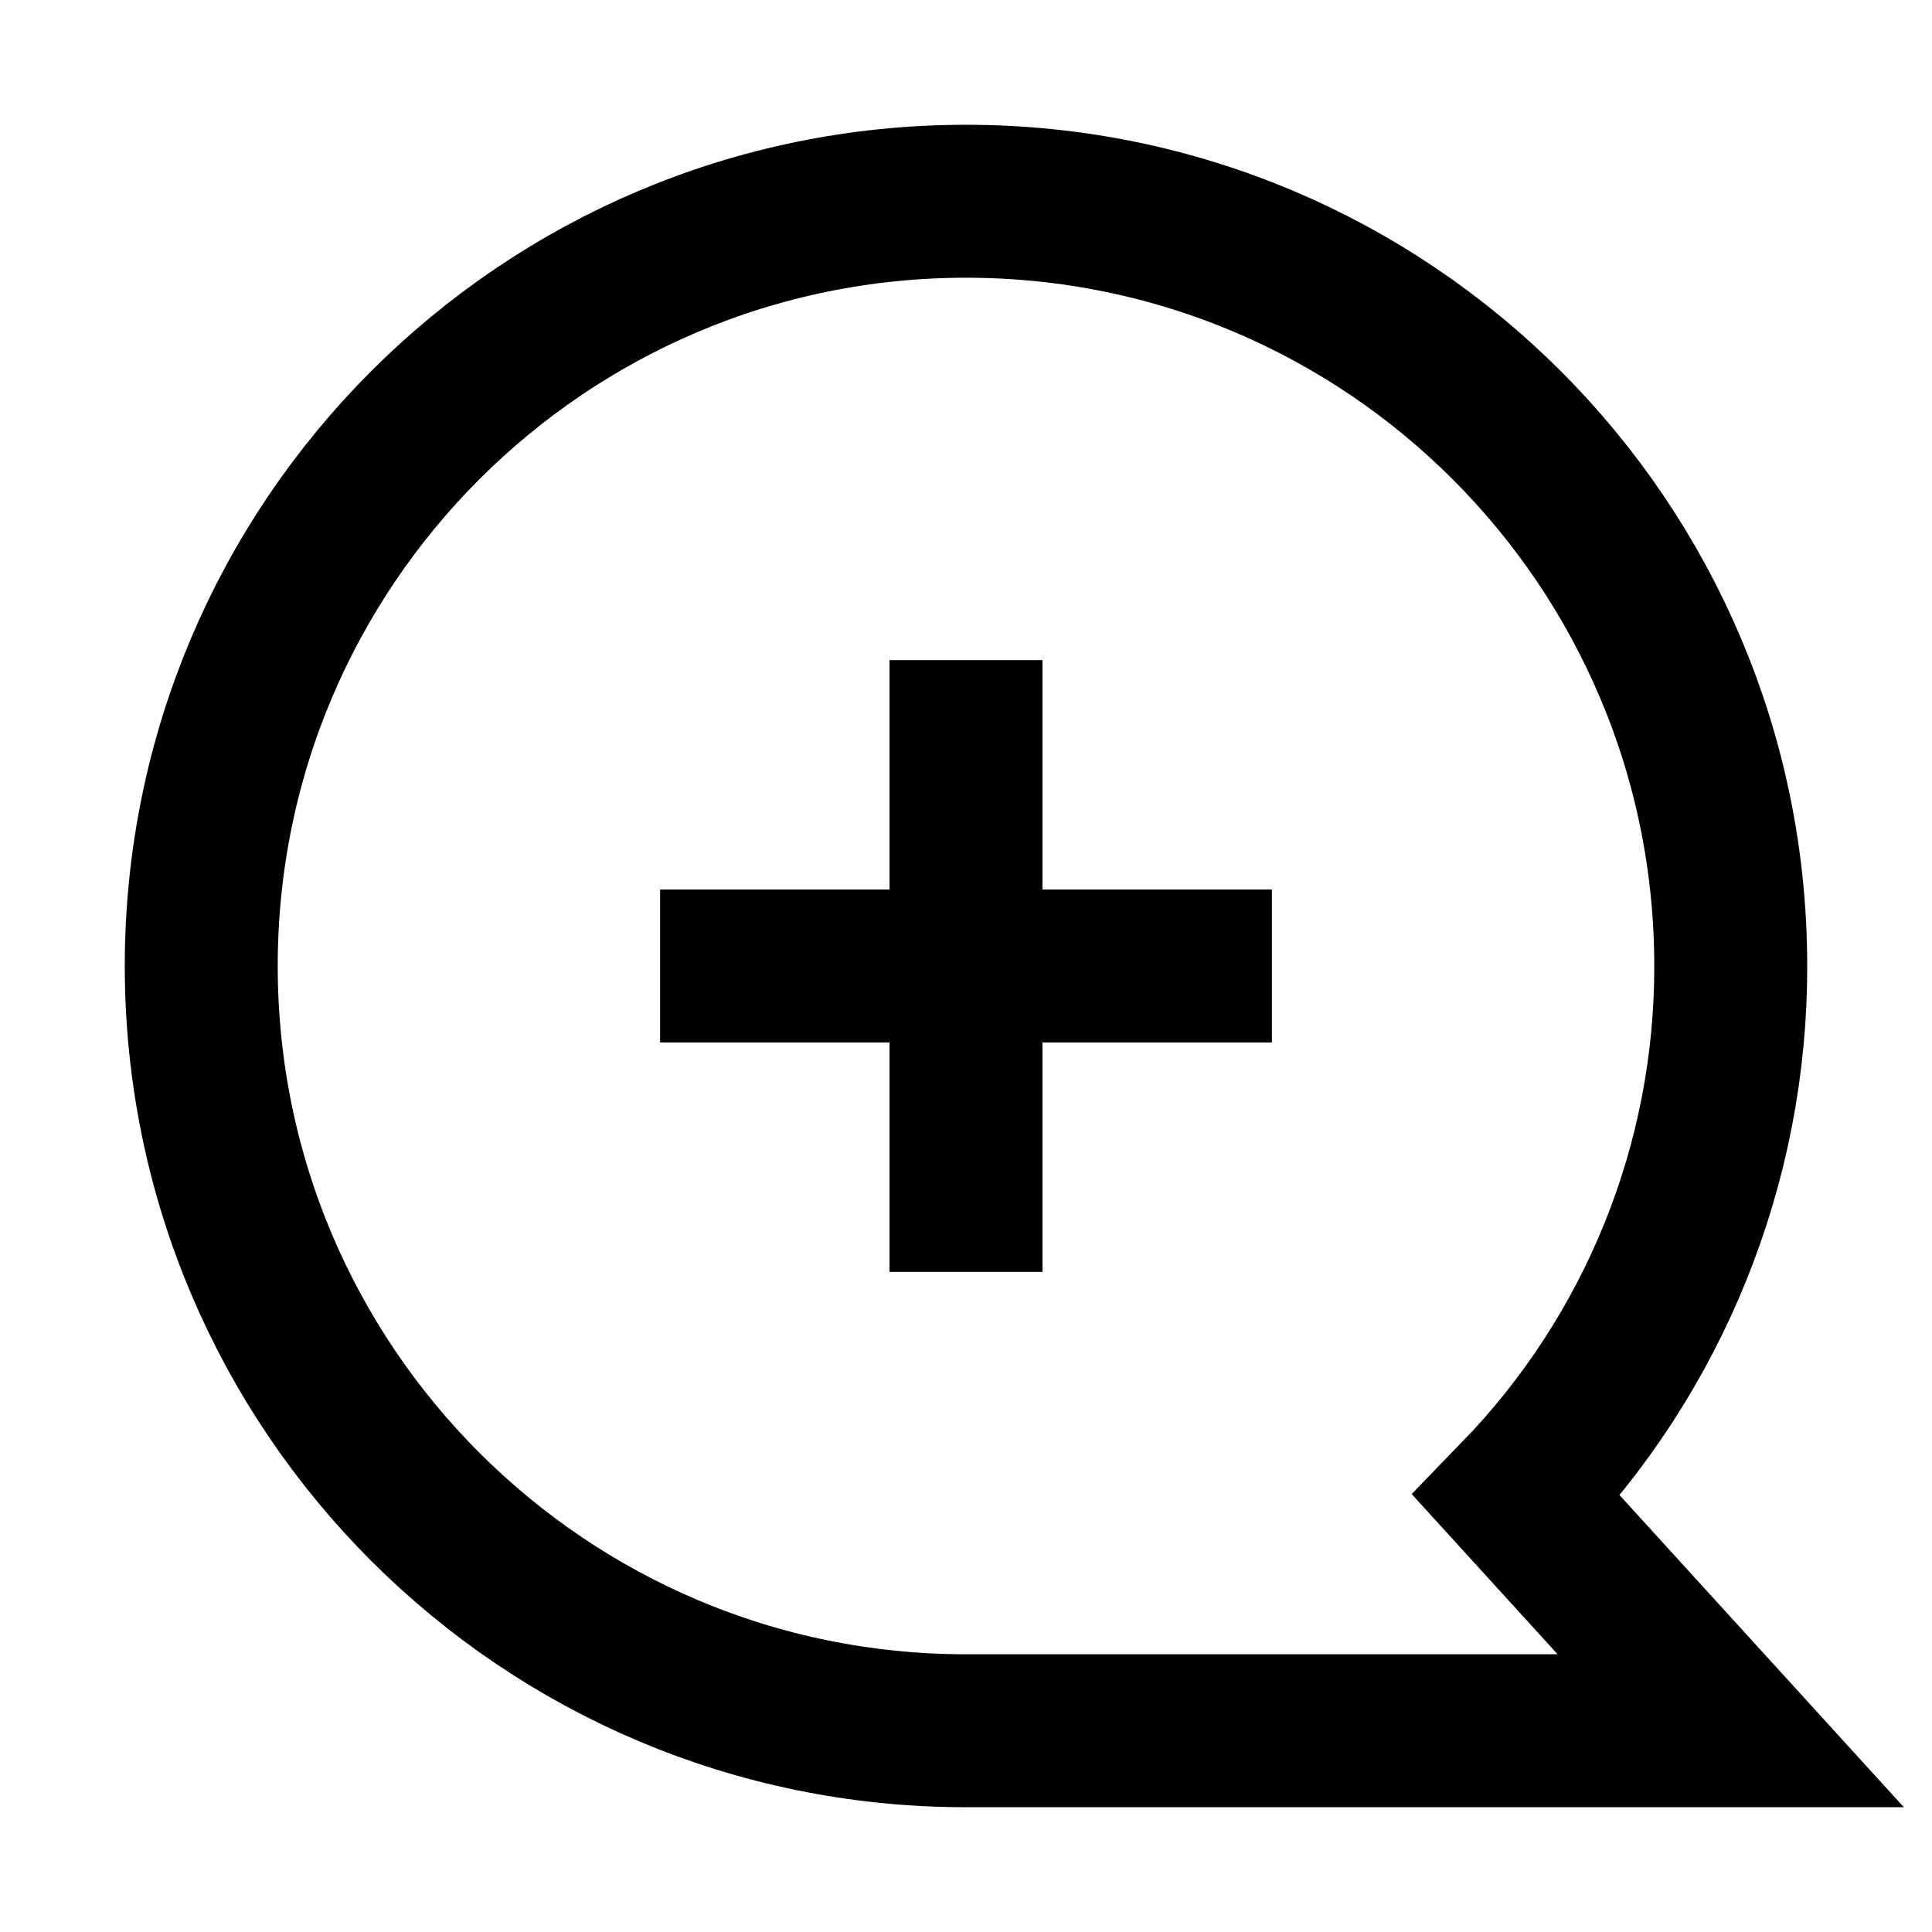
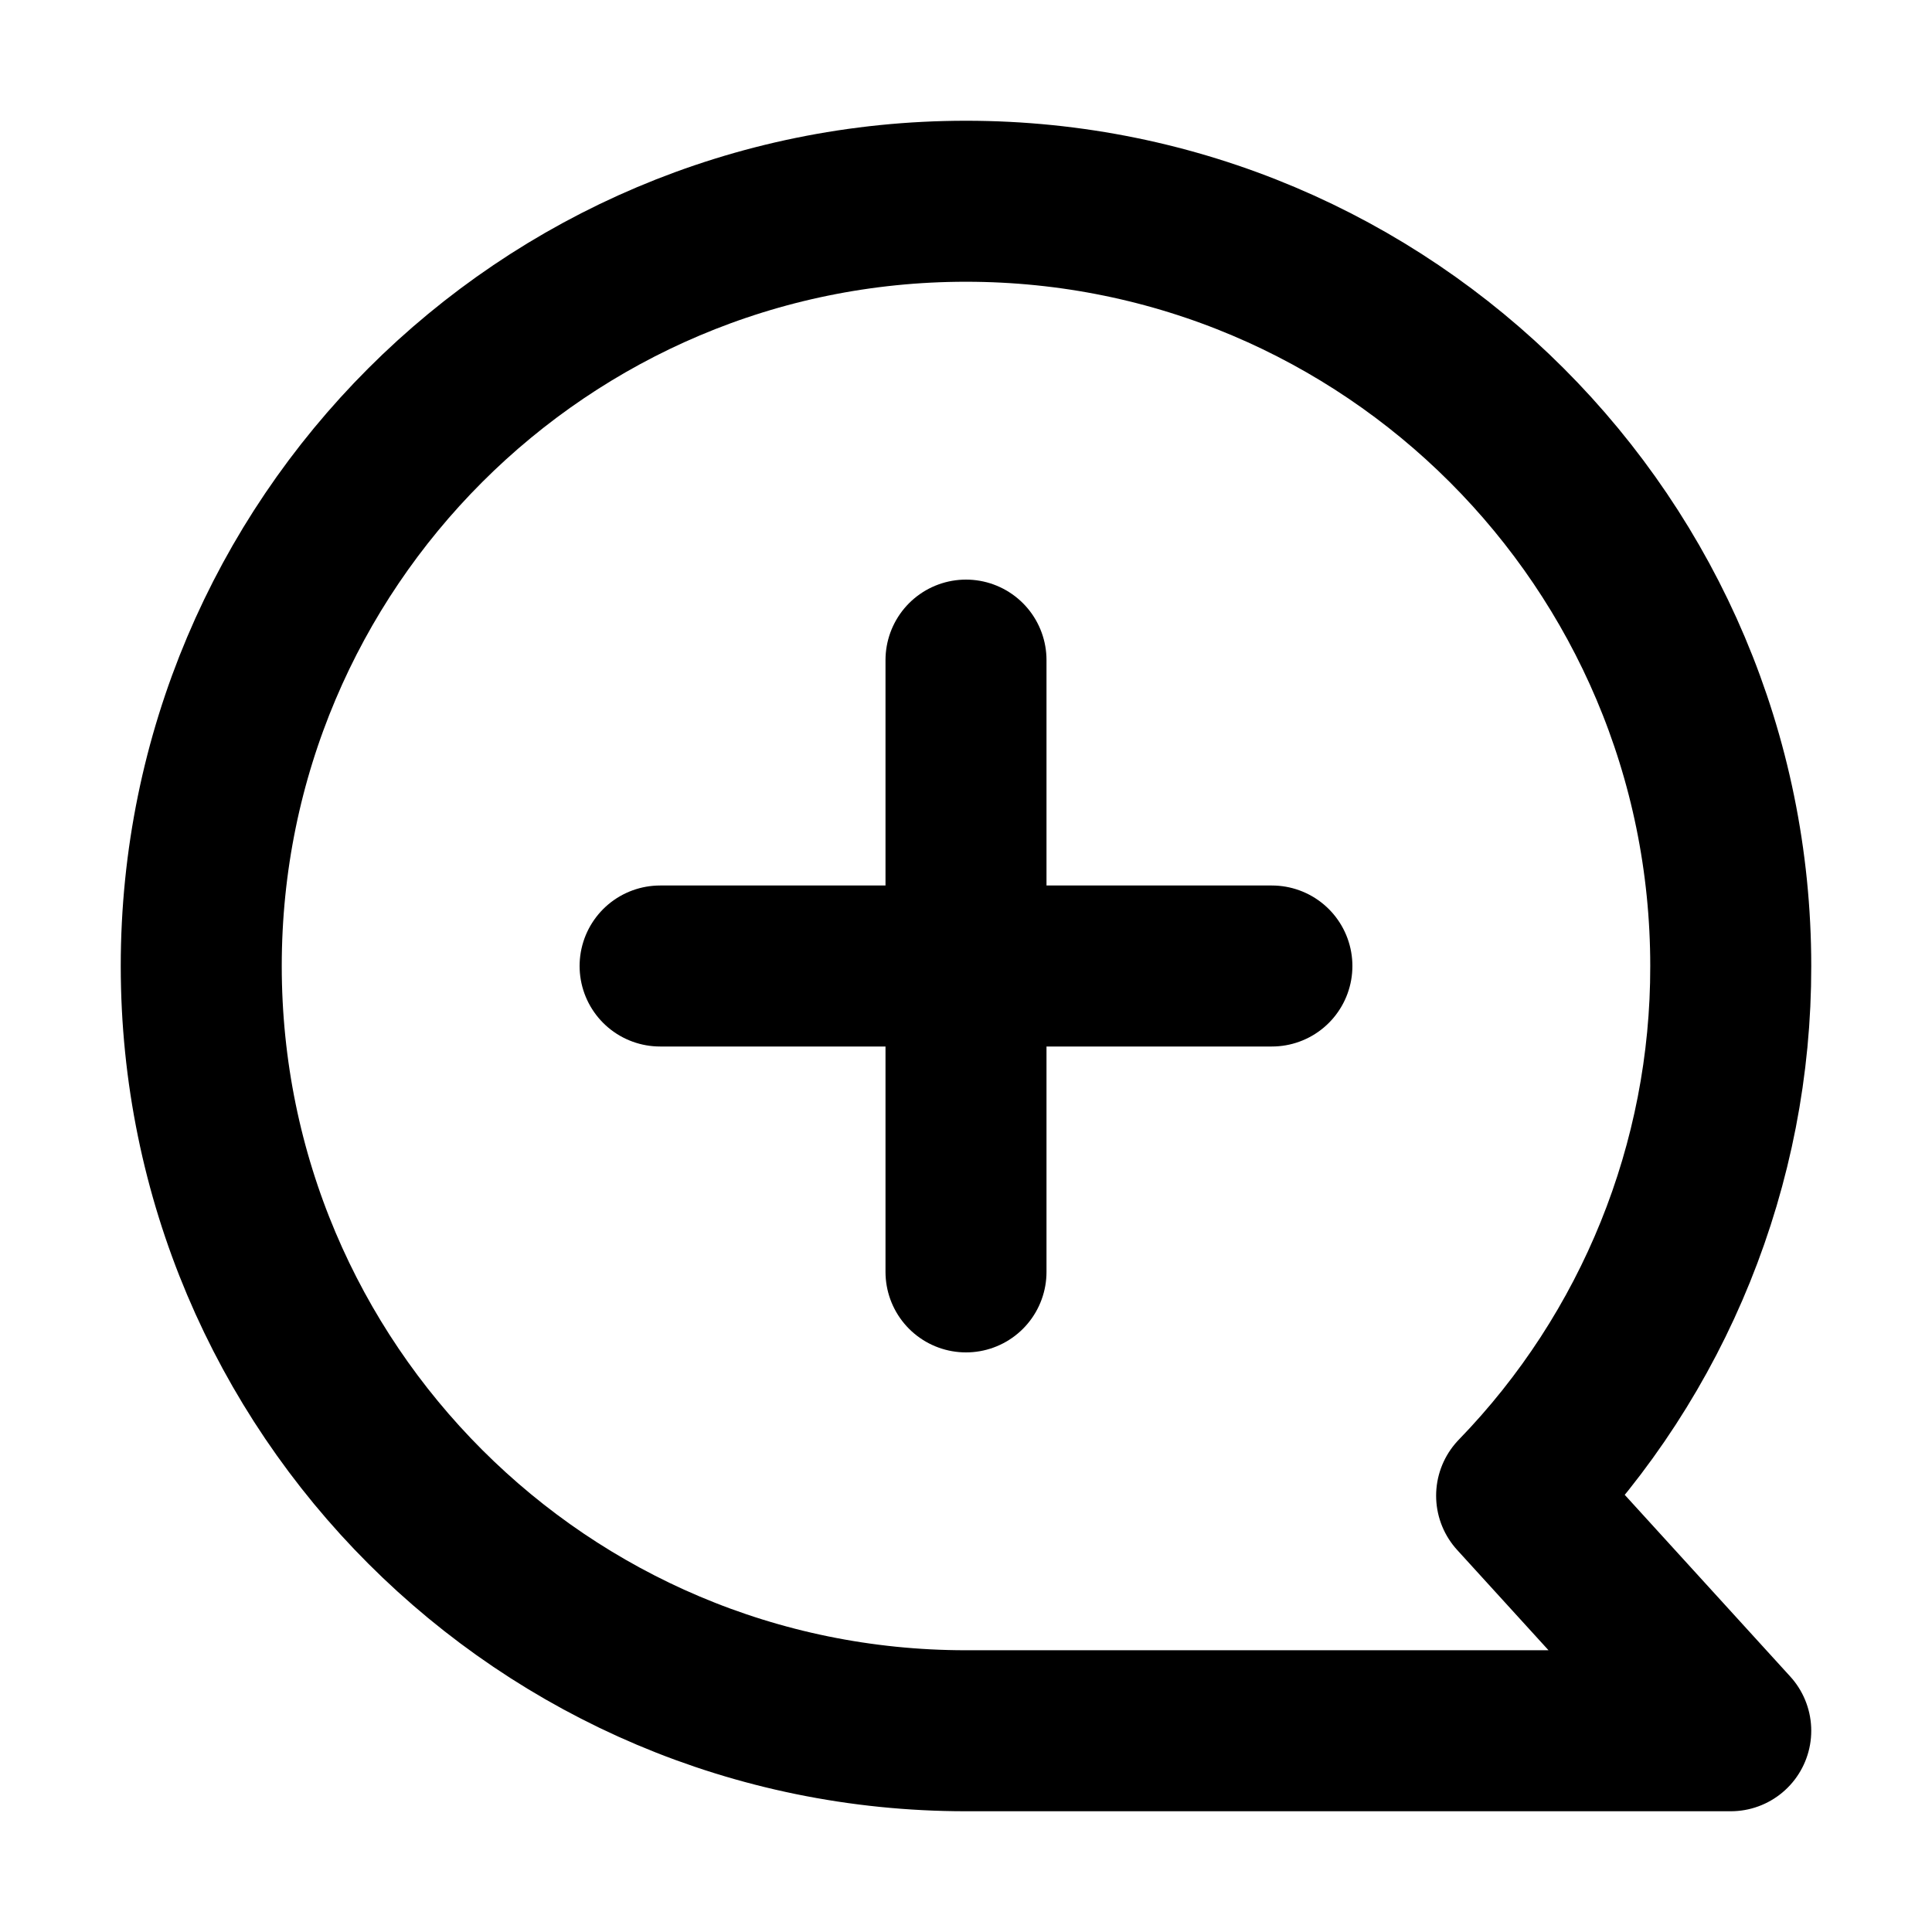
- <svg xmlns="http://www.w3.org/2000/svg" viewBox="0 0 24 24" id="Layer_1" data-name="Layer 1" fill="#000000">
-   <g id="SVGRepo_bgCarrier" stroke-width="0" />
-   <g id="SVGRepo_tracerCarrier" stroke-linecap="round" stroke-linejoin="round" />
-   <g id="SVGRepo_iconCarrier">
-     <defs>
-       <style>.cls-1{fill:none;stroke:#000000;stroke-miterlimit:10;stroke-width:1.9px;}</style>
-     </defs>
-     <path class="cls-1" d="M21.5,12A9.5,9.5,0,1,0,12,21.5h9.5l-2.66-2.92A9.43,9.43,0,0,0,21.5,12Z" />
-     <line class="cls-1" x1="8.2" y1="12" x2="15.8" y2="12" />
-     <line class="cls-1" x1="12" y1="8.2" x2="12" y2="15.8" />
-   </g>
+ <svg xmlns="http://www.w3.org/2000/svg" viewBox="0 0 24 24" fill="none">
+   <path d="M21.5 12A9.5 9.5 0 1 0 12 21.5h9.5l-2.66-2.92A9.43 9.43 0 0 0 21.5 12Z" stroke="currentColor" stroke-width="2" stroke-linecap="round" stroke-linejoin="round" fill="none" />
+   <line x1="8.2" y1="12" x2="15.8" y2="12" stroke="currentColor" stroke-width="2" stroke-linecap="round" />
+   <line x1="12" y1="8.2" x2="12" y2="15.8" stroke="currentColor" stroke-width="2" stroke-linecap="round" />
</svg>
